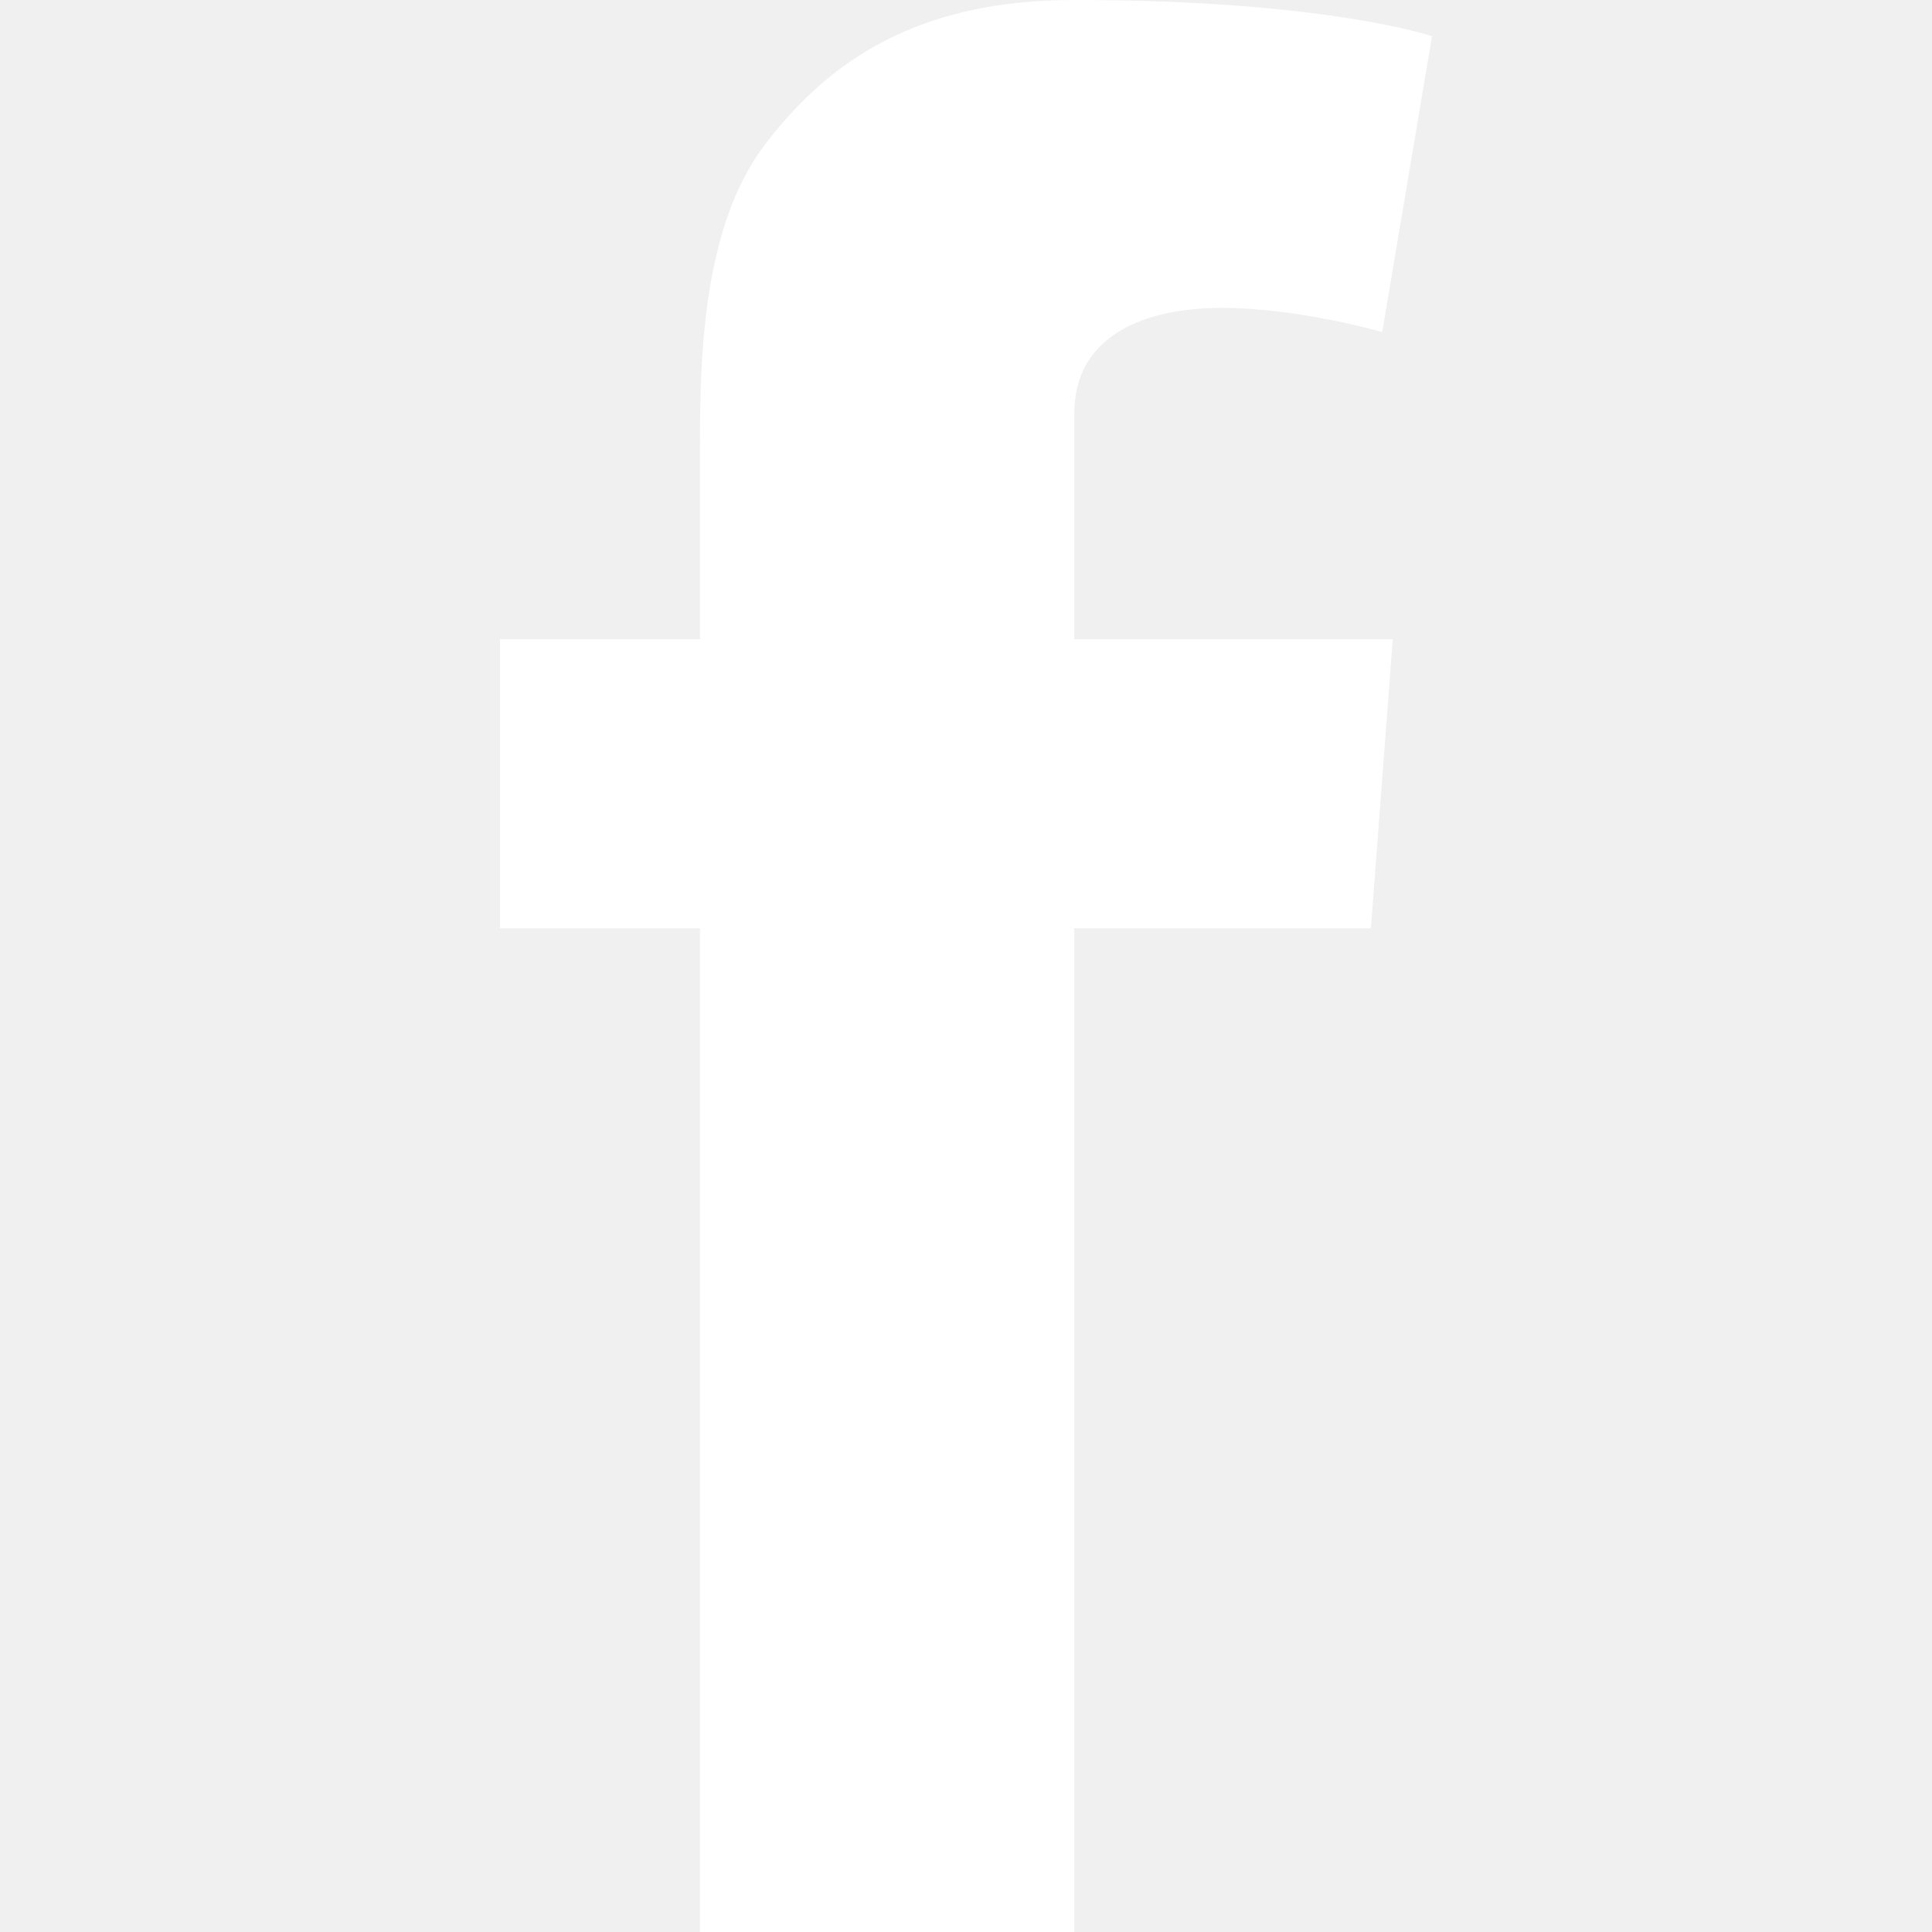
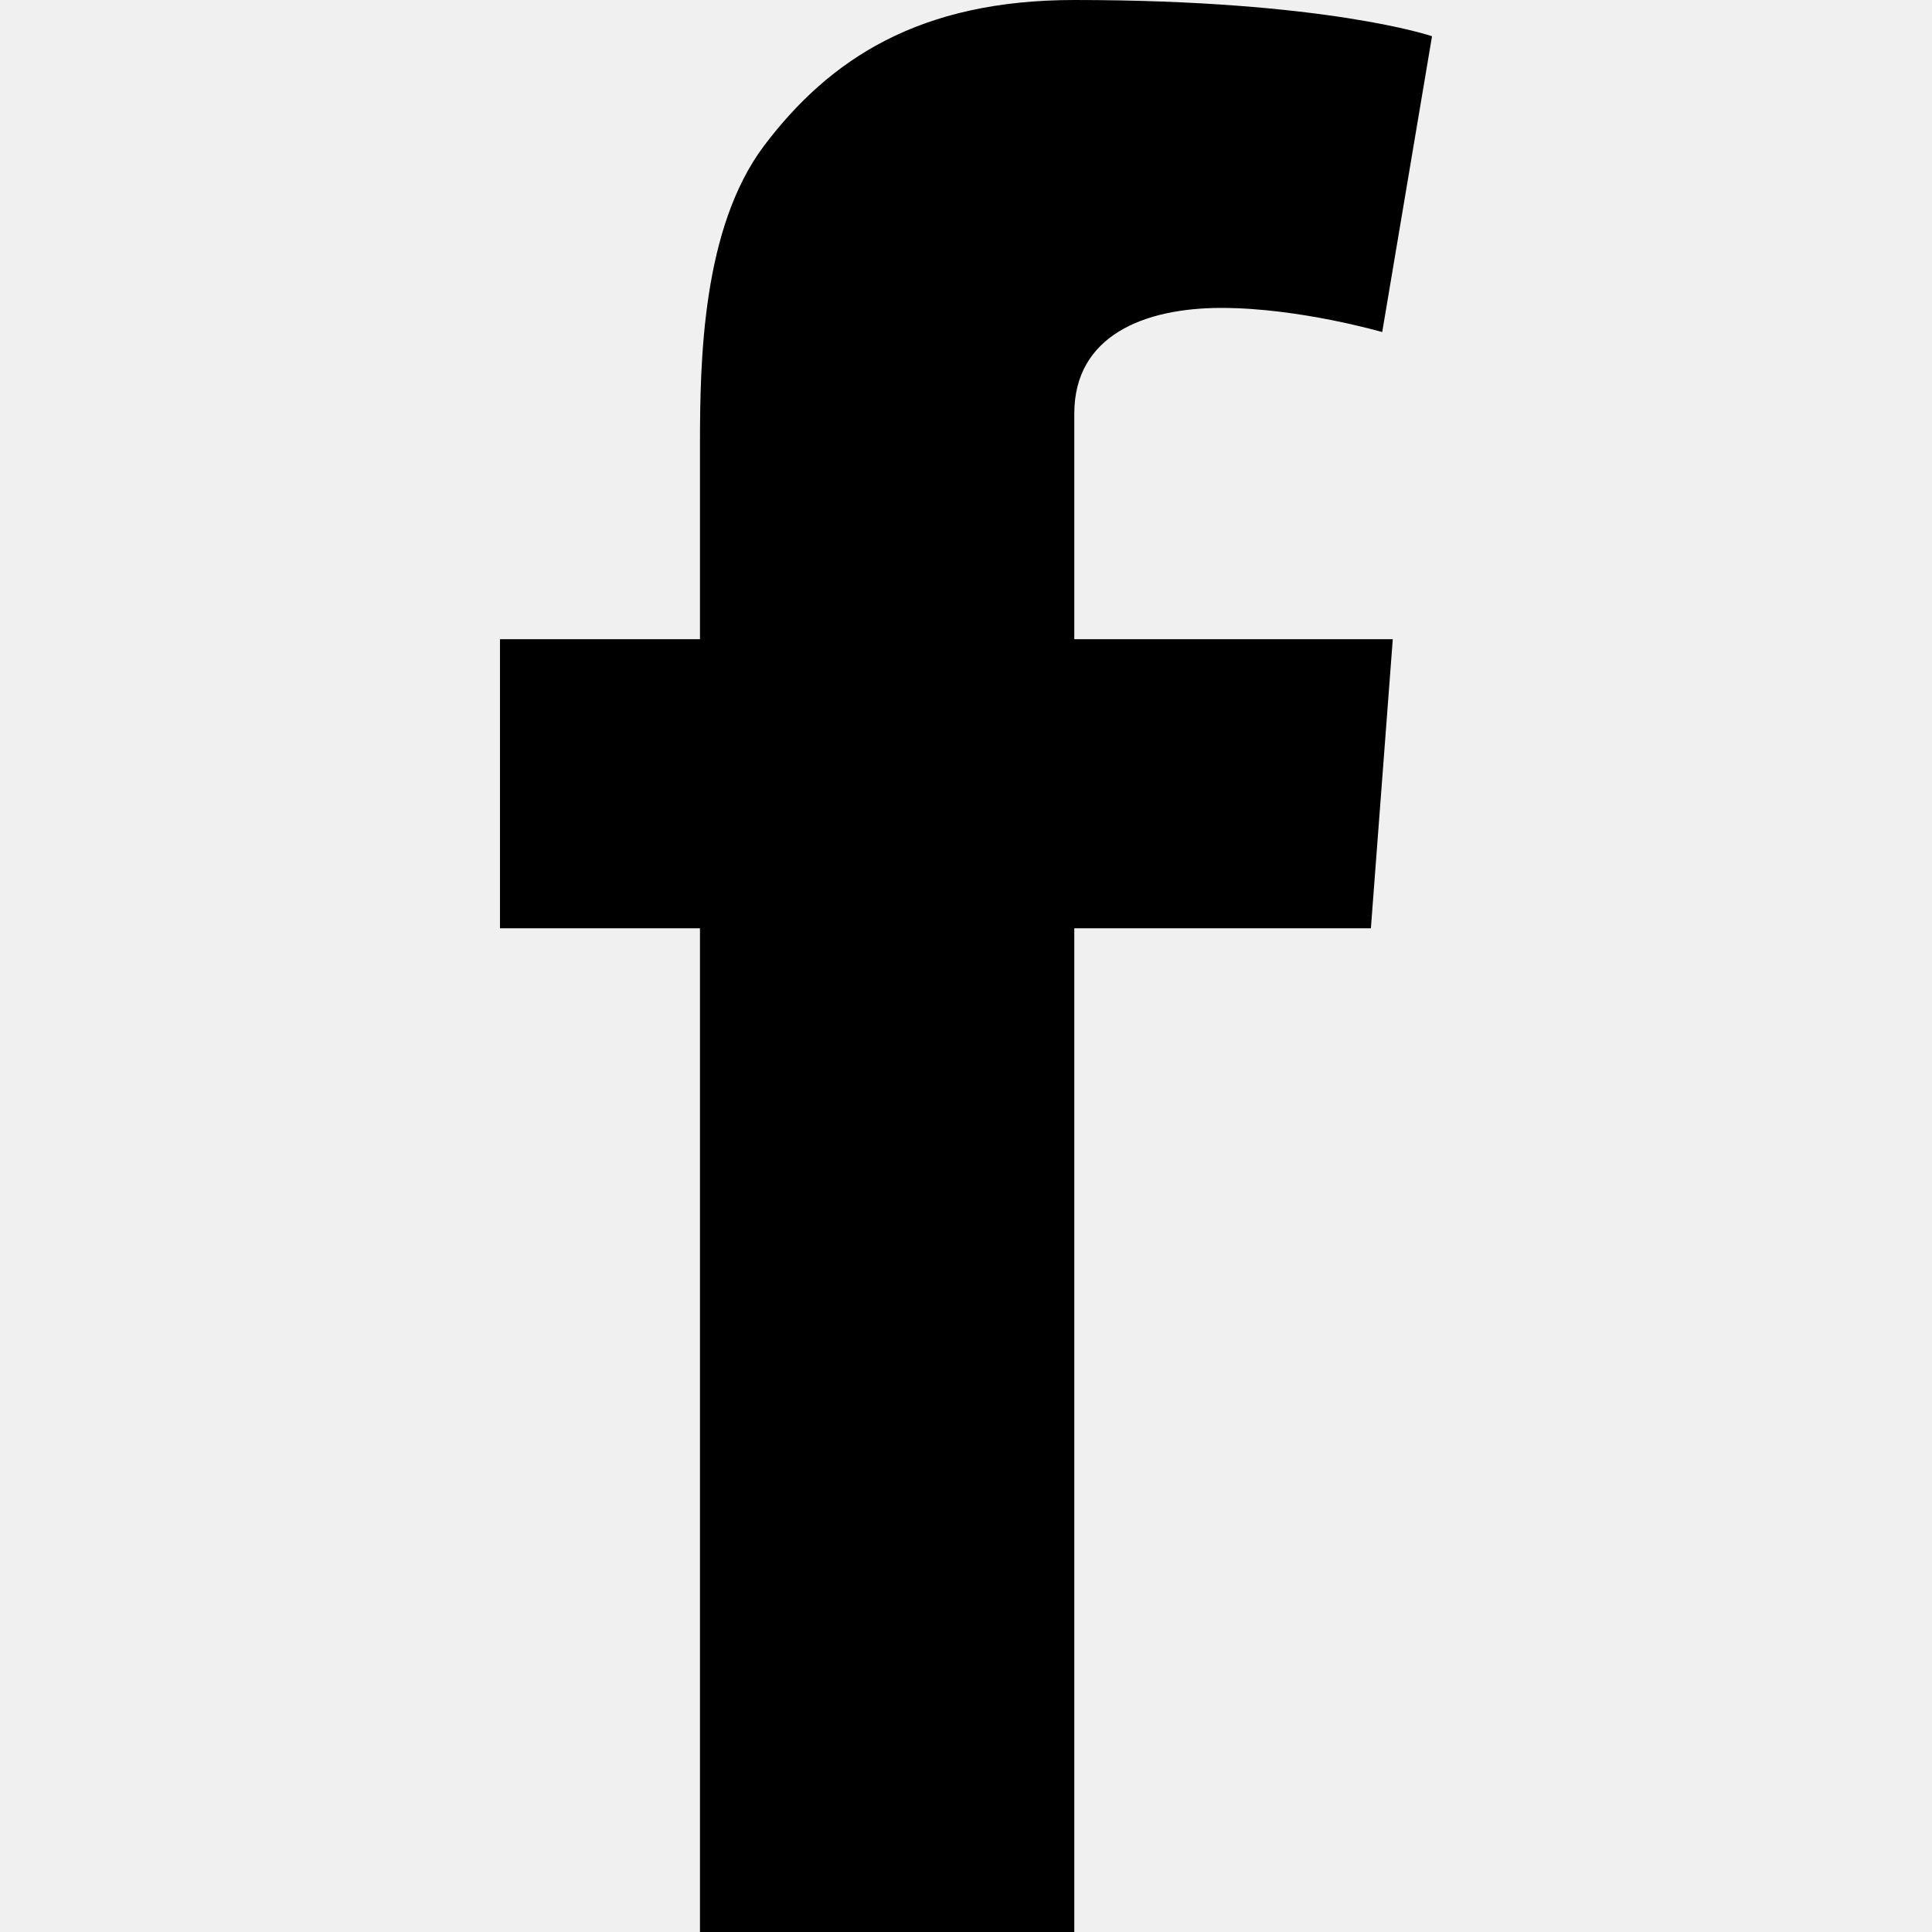
- <svg xmlns="http://www.w3.org/2000/svg" fill="#fff" height="800px" width="800px" version="1.1" id="Layer_1" viewBox="-337 273 123.5 256" xml:space="preserve">
+ <svg xmlns="http://www.w3.org/2000/svg" fill="#currentColor" height="800px" width="800px" version="1.1" id="Layer_1" viewBox="-337 273 123.5 256" xml:space="preserve">
  <path d="M-260.9,327.8c0-10.3,9.2-14,19.5-14c10.3,0,21.3,3.2,21.3,3.2l6.6-39.2c0,0-14-4.8-47.4-4.8c-20.5,0-32.4,7.8-41.1,19.3  c-8.2,10.9-8.5,28.4-8.5,39.7v25.7H-337V396h26.5v133h49.6V396h39.3l2.9-38.3h-42.2V327.8z" />
</svg>
